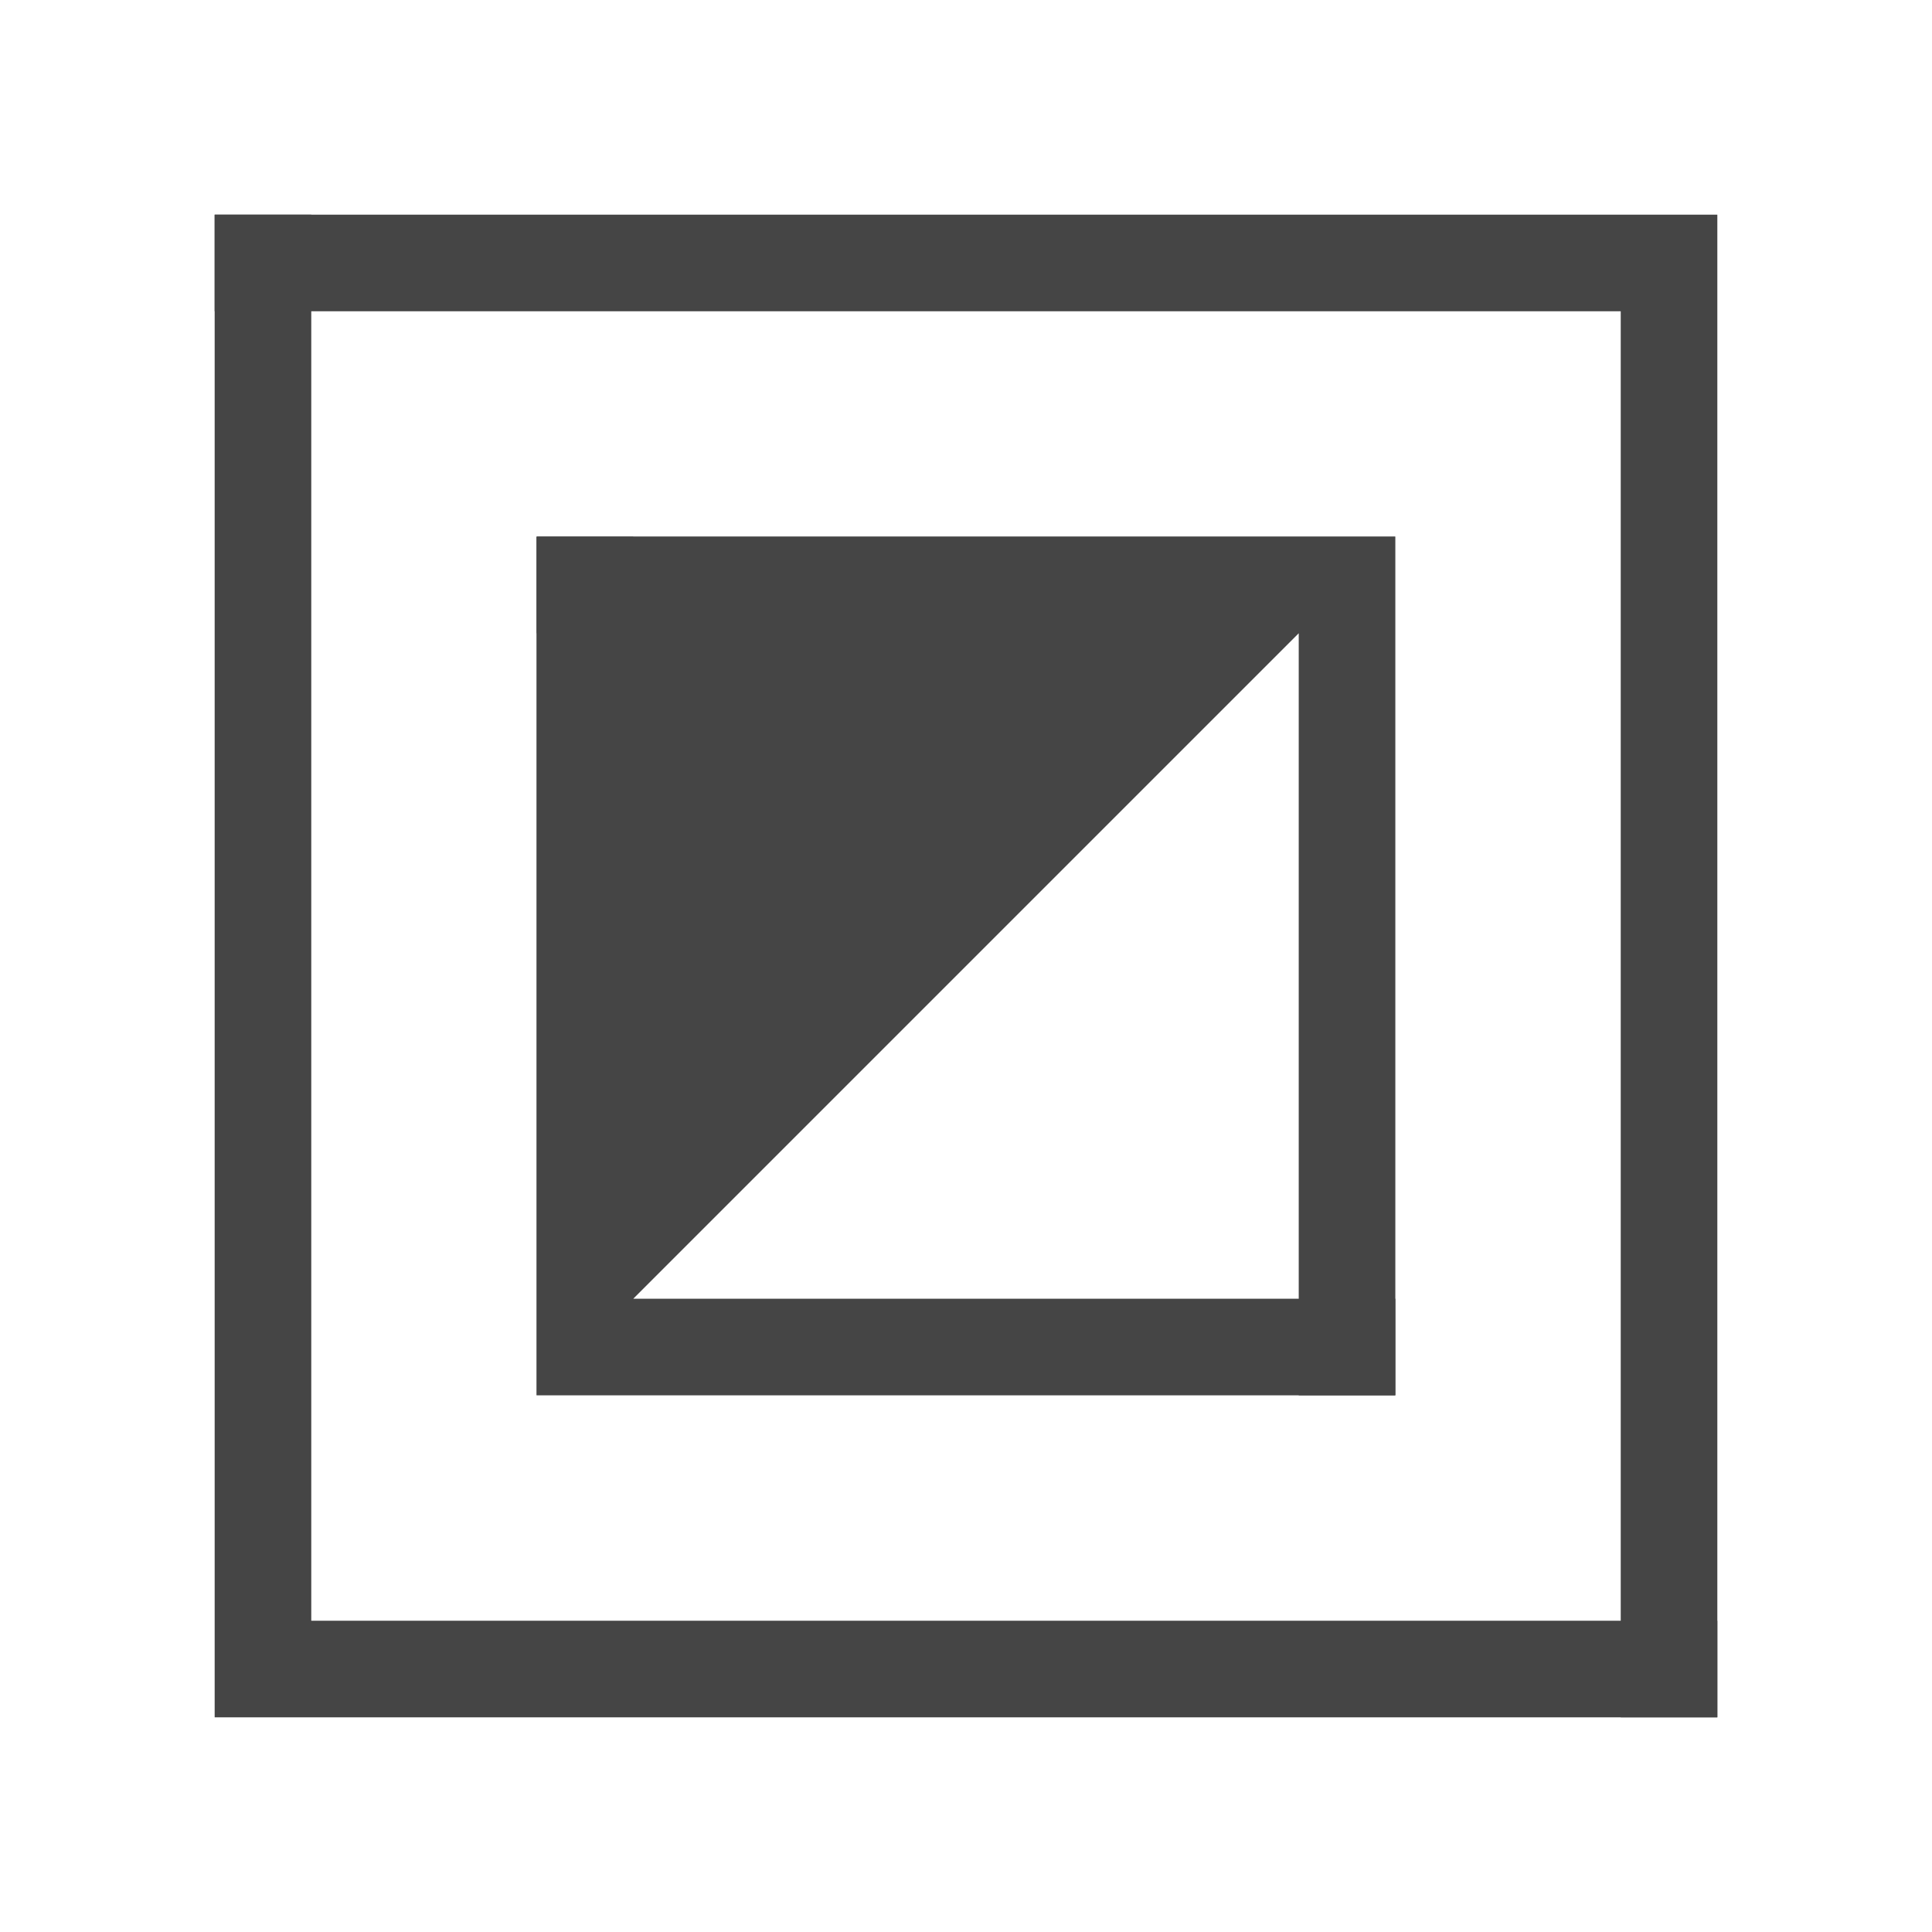
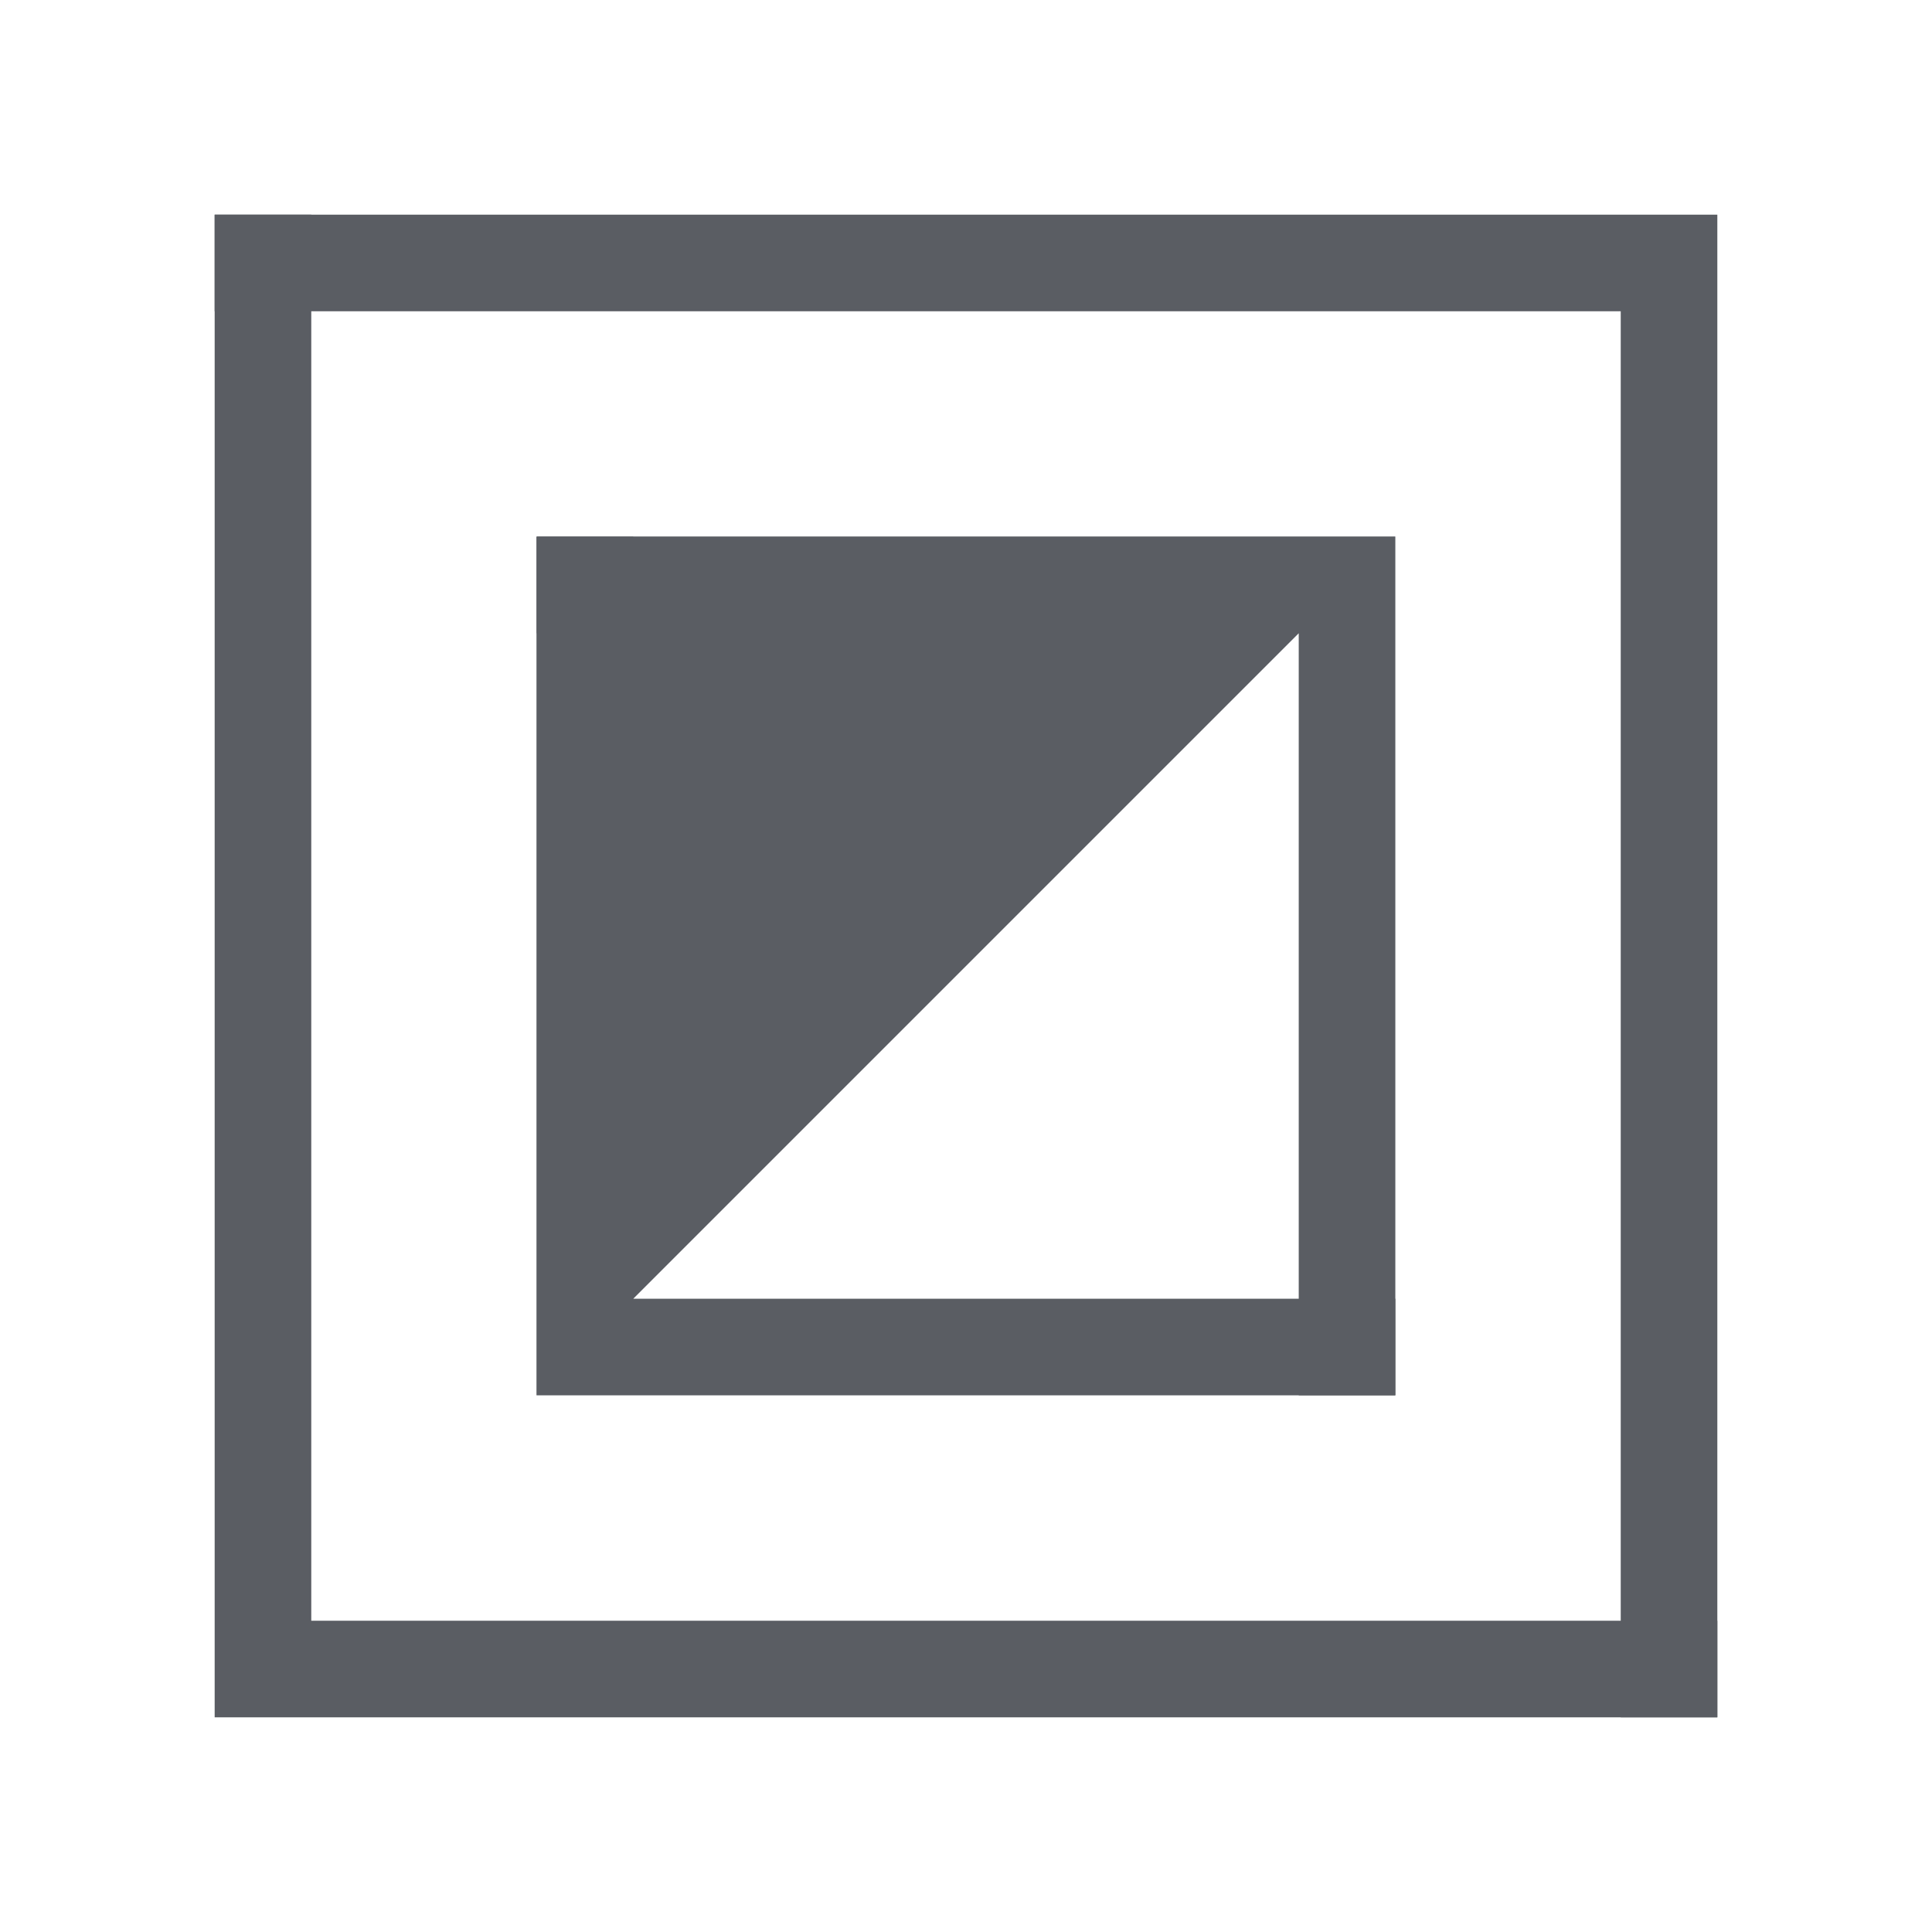
<svg xmlns="http://www.w3.org/2000/svg" version="1.1" id="图层_1" x="0px" y="0px" width="18px" height="18px" viewBox="0 0 18 18" enable-background="new 0 0 18 18" xml:space="preserve">
-   <path fill="#454545" d="M2,2h14v14h-0.9V2.9H2V2z" />
-   <path fill="#454545" d="M16,16H2V2h0.9v13.1H16V16z" />
-   <path fill="#454545" d="M5,5h8v8h-0.9V5.9H5V5z" />
-   <path fill="#454545" d="M13,13H5V5h0.9v7.1H13V13z" />
-   <path fill="#454545" d="M13,5l-8,8V5H13z" />
+   <path fill="#5a5d63" d="M2,2h14v14h-0.9V2.9H2V2z" />
+   <path fill="#5a5d63" d="M16,16H2V2h0.9v13.1H16V16z" />
+   <path fill="#5a5d63" d="M5,5h8v8h-0.9V5.9H5V5z" />
+   <path fill="#5a5d63" d="M13,13H5V5h0.9v7.1H13V13z" />
+   <path fill="#5a5d63" d="M13,5l-8,8V5H13z" />
</svg>
